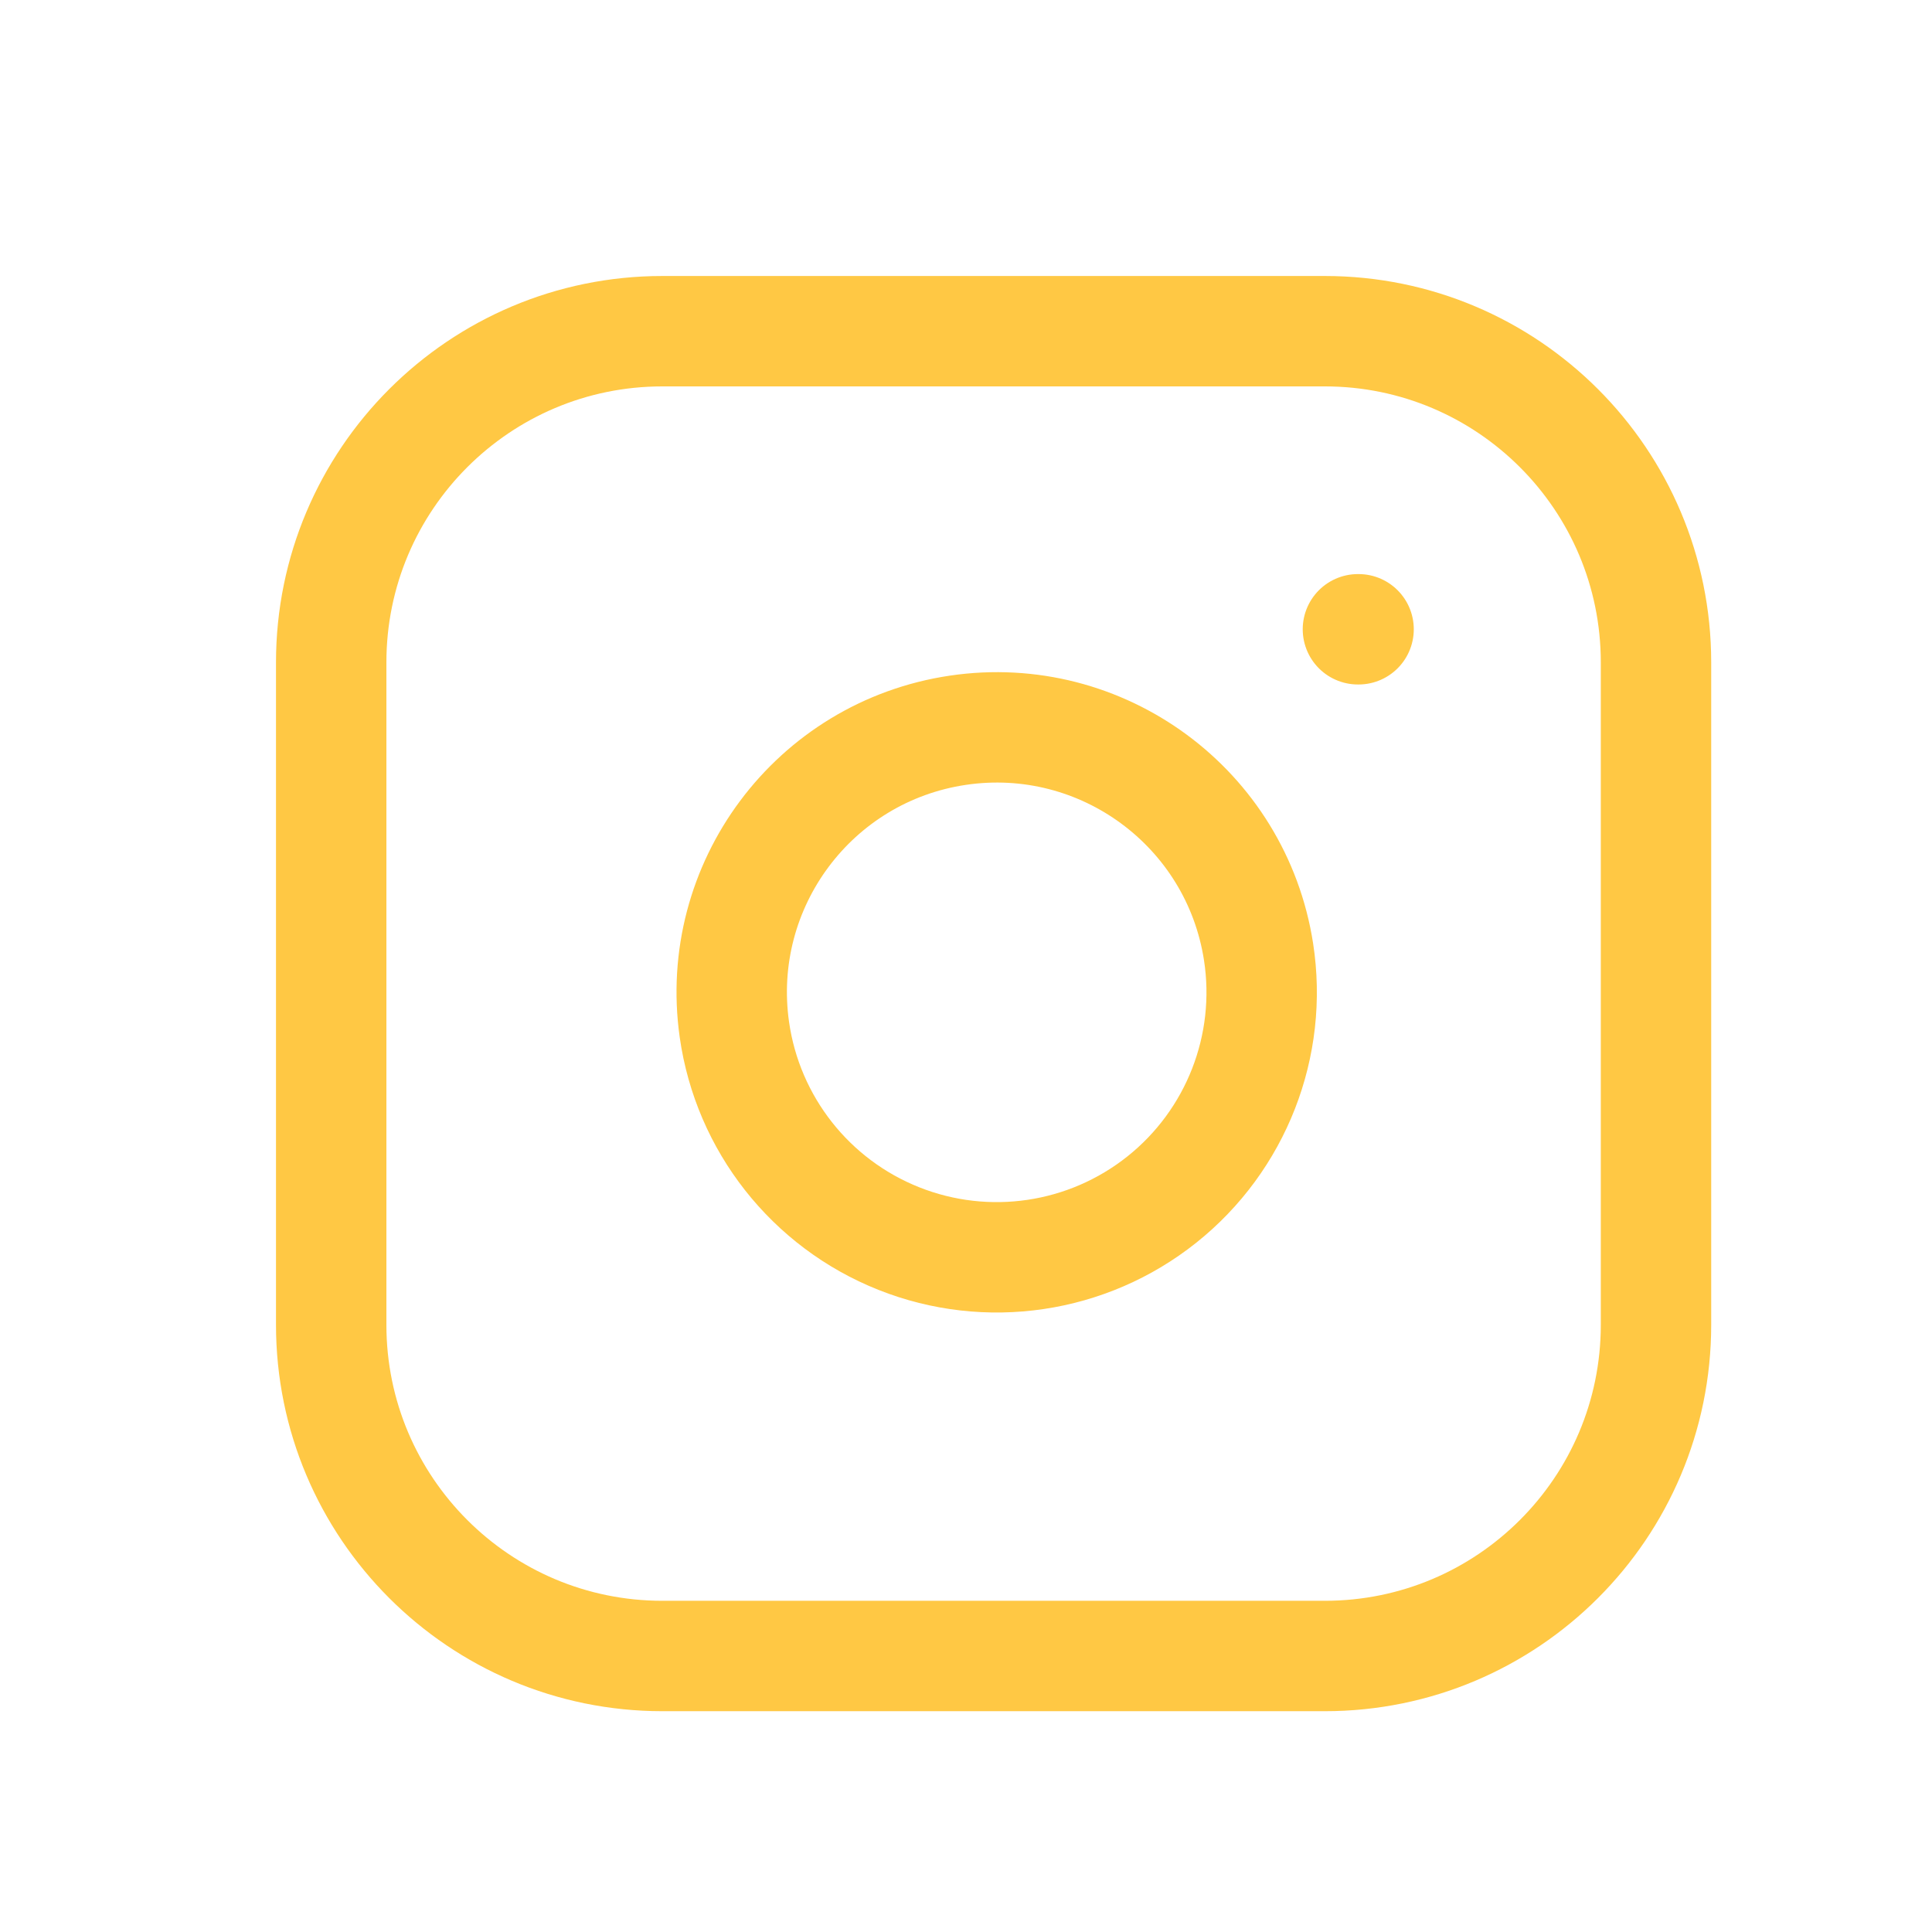
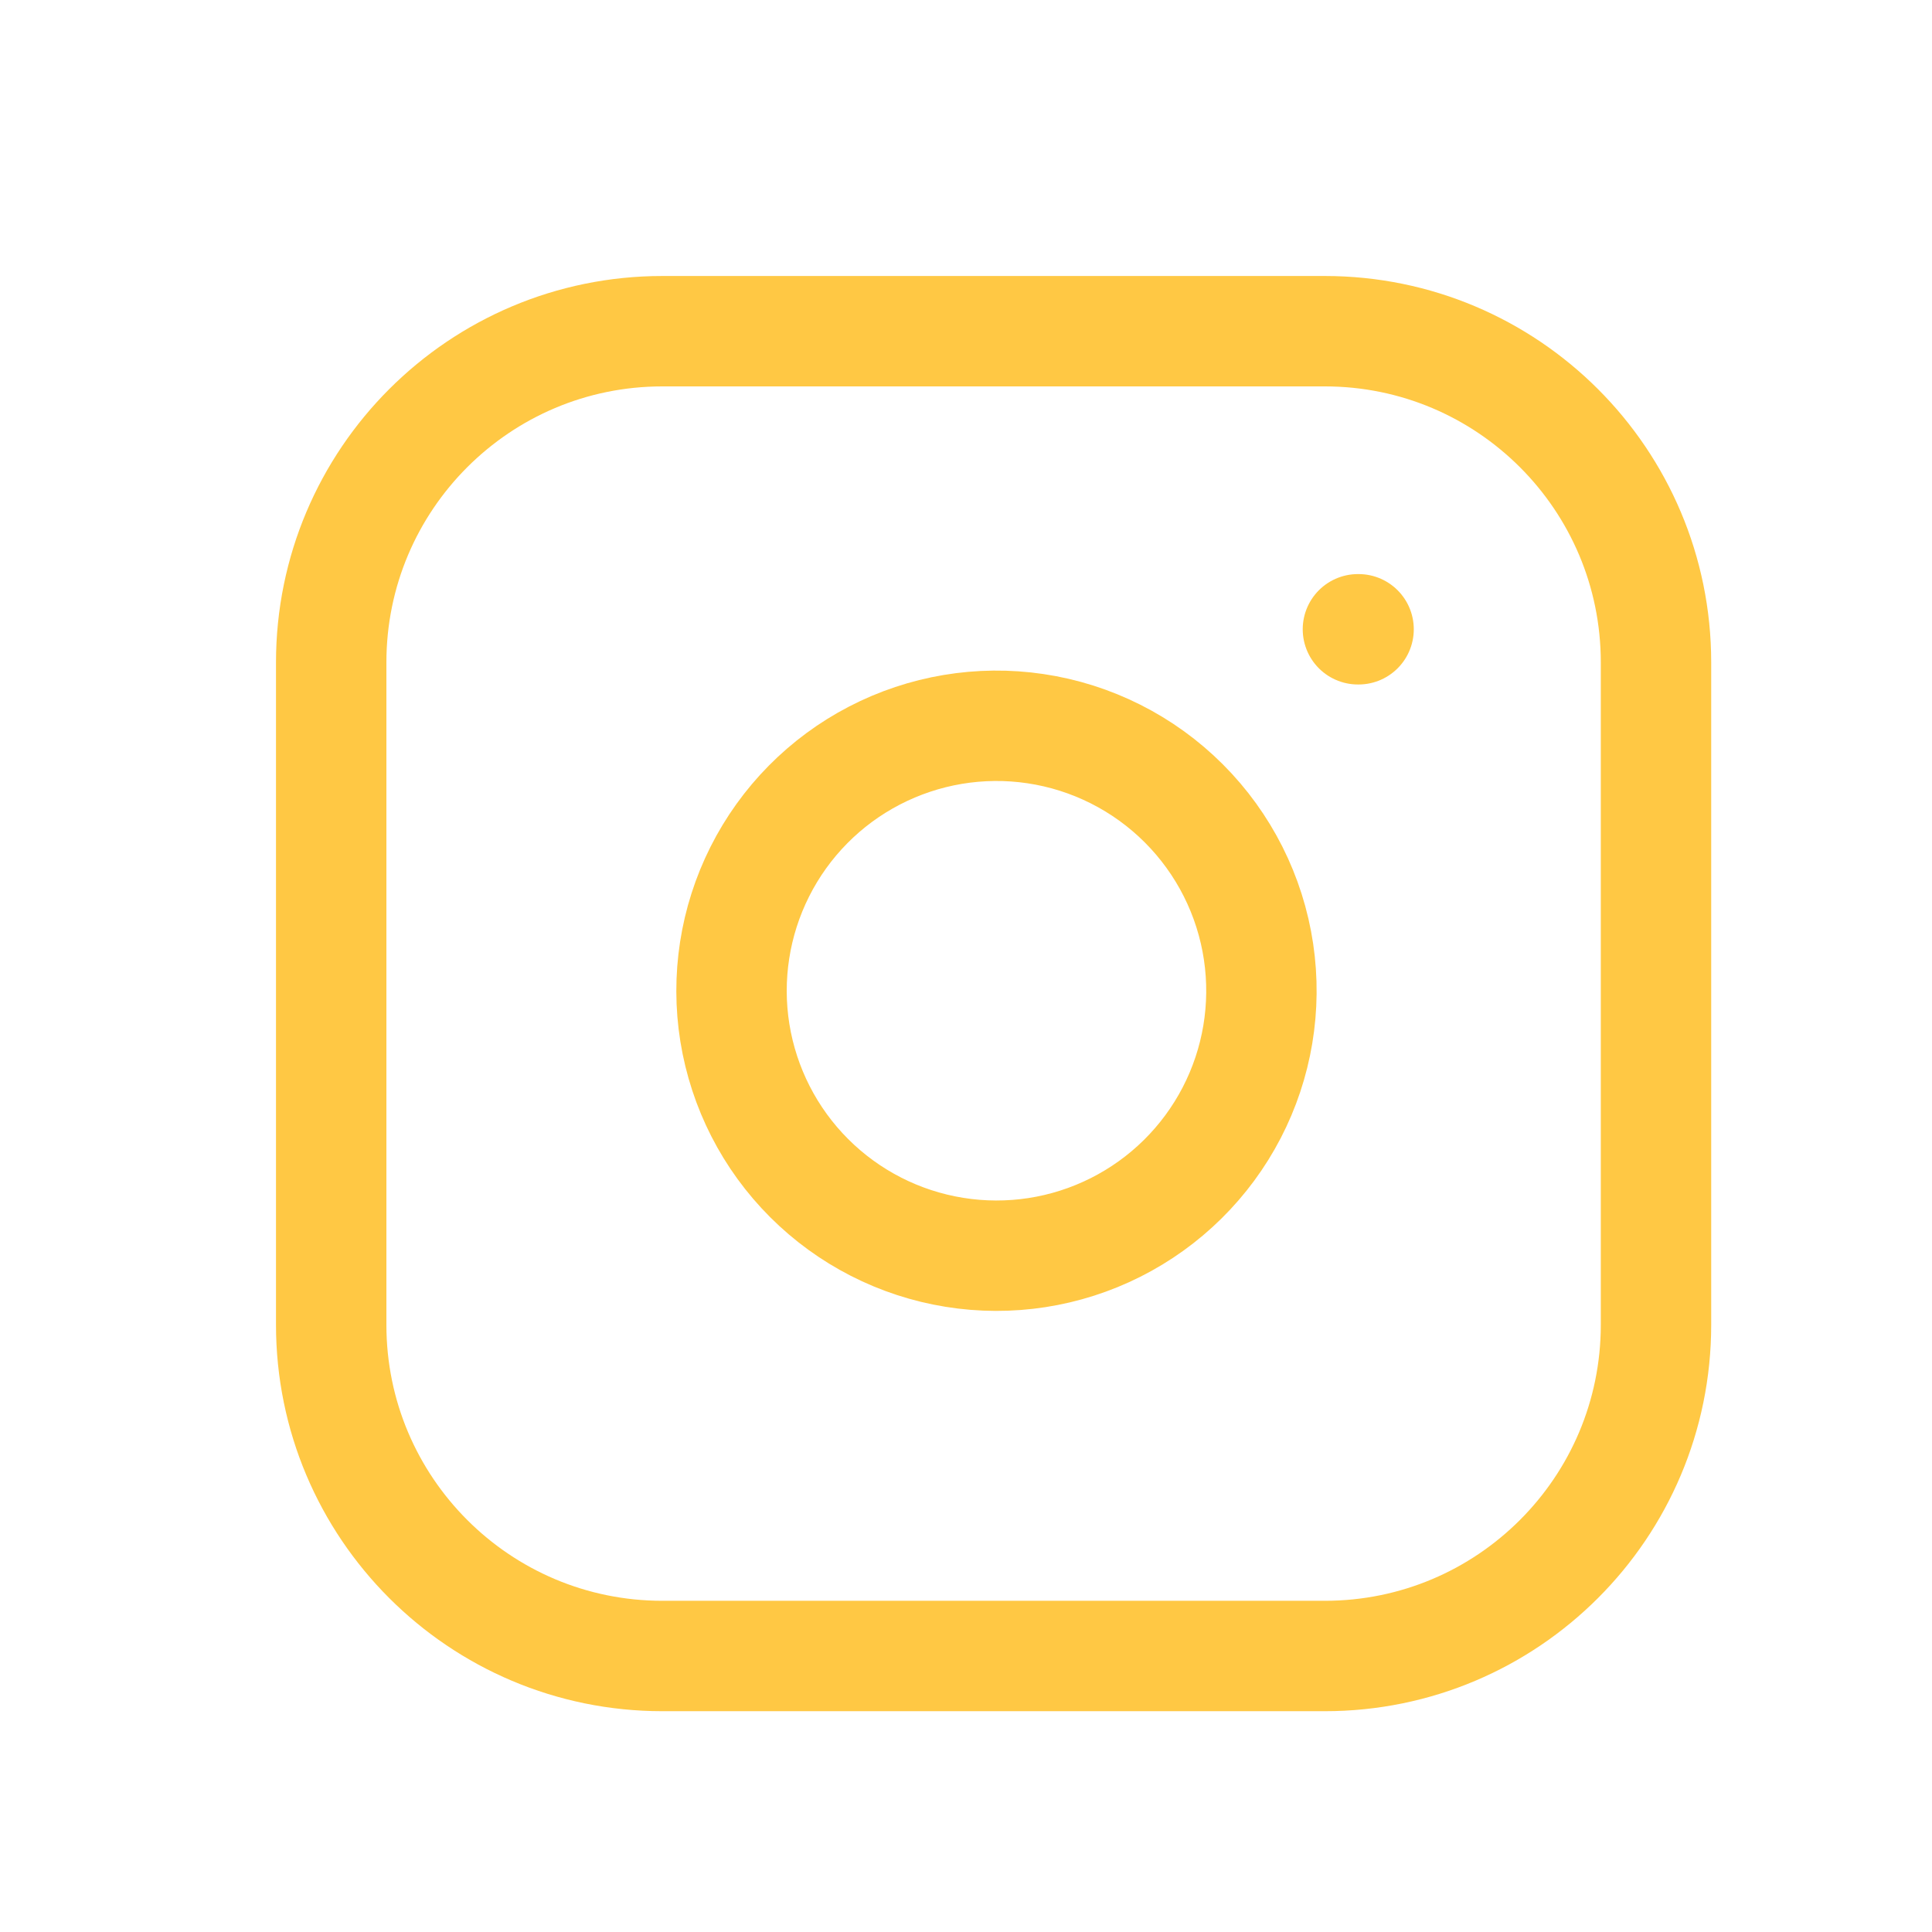
- <svg xmlns="http://www.w3.org/2000/svg" width="35" height="35" fill="none">
-   <path d="M24 6H12a6 6 0 00-6 6v12a6 6 0 006 6h12a6 6 0 006-6V12a6 6 0 00-6-6z" stroke="#FFC844" stroke-width="2" stroke-linecap="round" stroke-linejoin="round" />
-   <path d="M22.8 17.244a4.8 4.8 0 11-9.496 1.408 4.8 4.8 0 019.496-1.408zm1.8-5.844h.012" stroke="#FFC844" stroke-width="2" stroke-linecap="round" stroke-linejoin="round" />
+ <svg xmlns="http://www.w3.org/2000/svg" width="35" height="35" viewBox="0 0 35 35" fill="none">
+   <path d="M24 6H12C8.686 6 6 8.686 6 12V24C6 27.314 8.686 30 12 30H24C27.314 30 30 27.314 30 24V12C30 8.686 27.314 6 24 6Z" stroke="#FFC844" stroke-width="2" stroke-linecap="round" stroke-linejoin="round" />
+   <path d="M22.8 17.244C22.948 18.243 22.778 19.263 22.313 20.159C21.848 21.055 21.112 21.782 20.21 22.236C19.308 22.69 18.286 22.848 17.29 22.687C16.293 22.527 15.372 22.056 14.658 21.342C13.944 20.628 13.474 19.708 13.313 18.711C13.153 17.714 13.311 16.692 13.765 15.79C14.219 14.888 14.945 14.153 15.841 13.688C16.738 13.223 17.758 13.052 18.756 13.2C19.775 13.351 20.718 13.826 21.446 14.554C22.174 15.282 22.649 16.225 22.8 17.244Z" stroke="#FFC844" stroke-width="2" stroke-linecap="round" stroke-linejoin="round" />
+   <path d="M24.6 11.4H24.612" stroke="#FFC844" stroke-width="2" stroke-linecap="round" stroke-linejoin="round" />
</svg>
